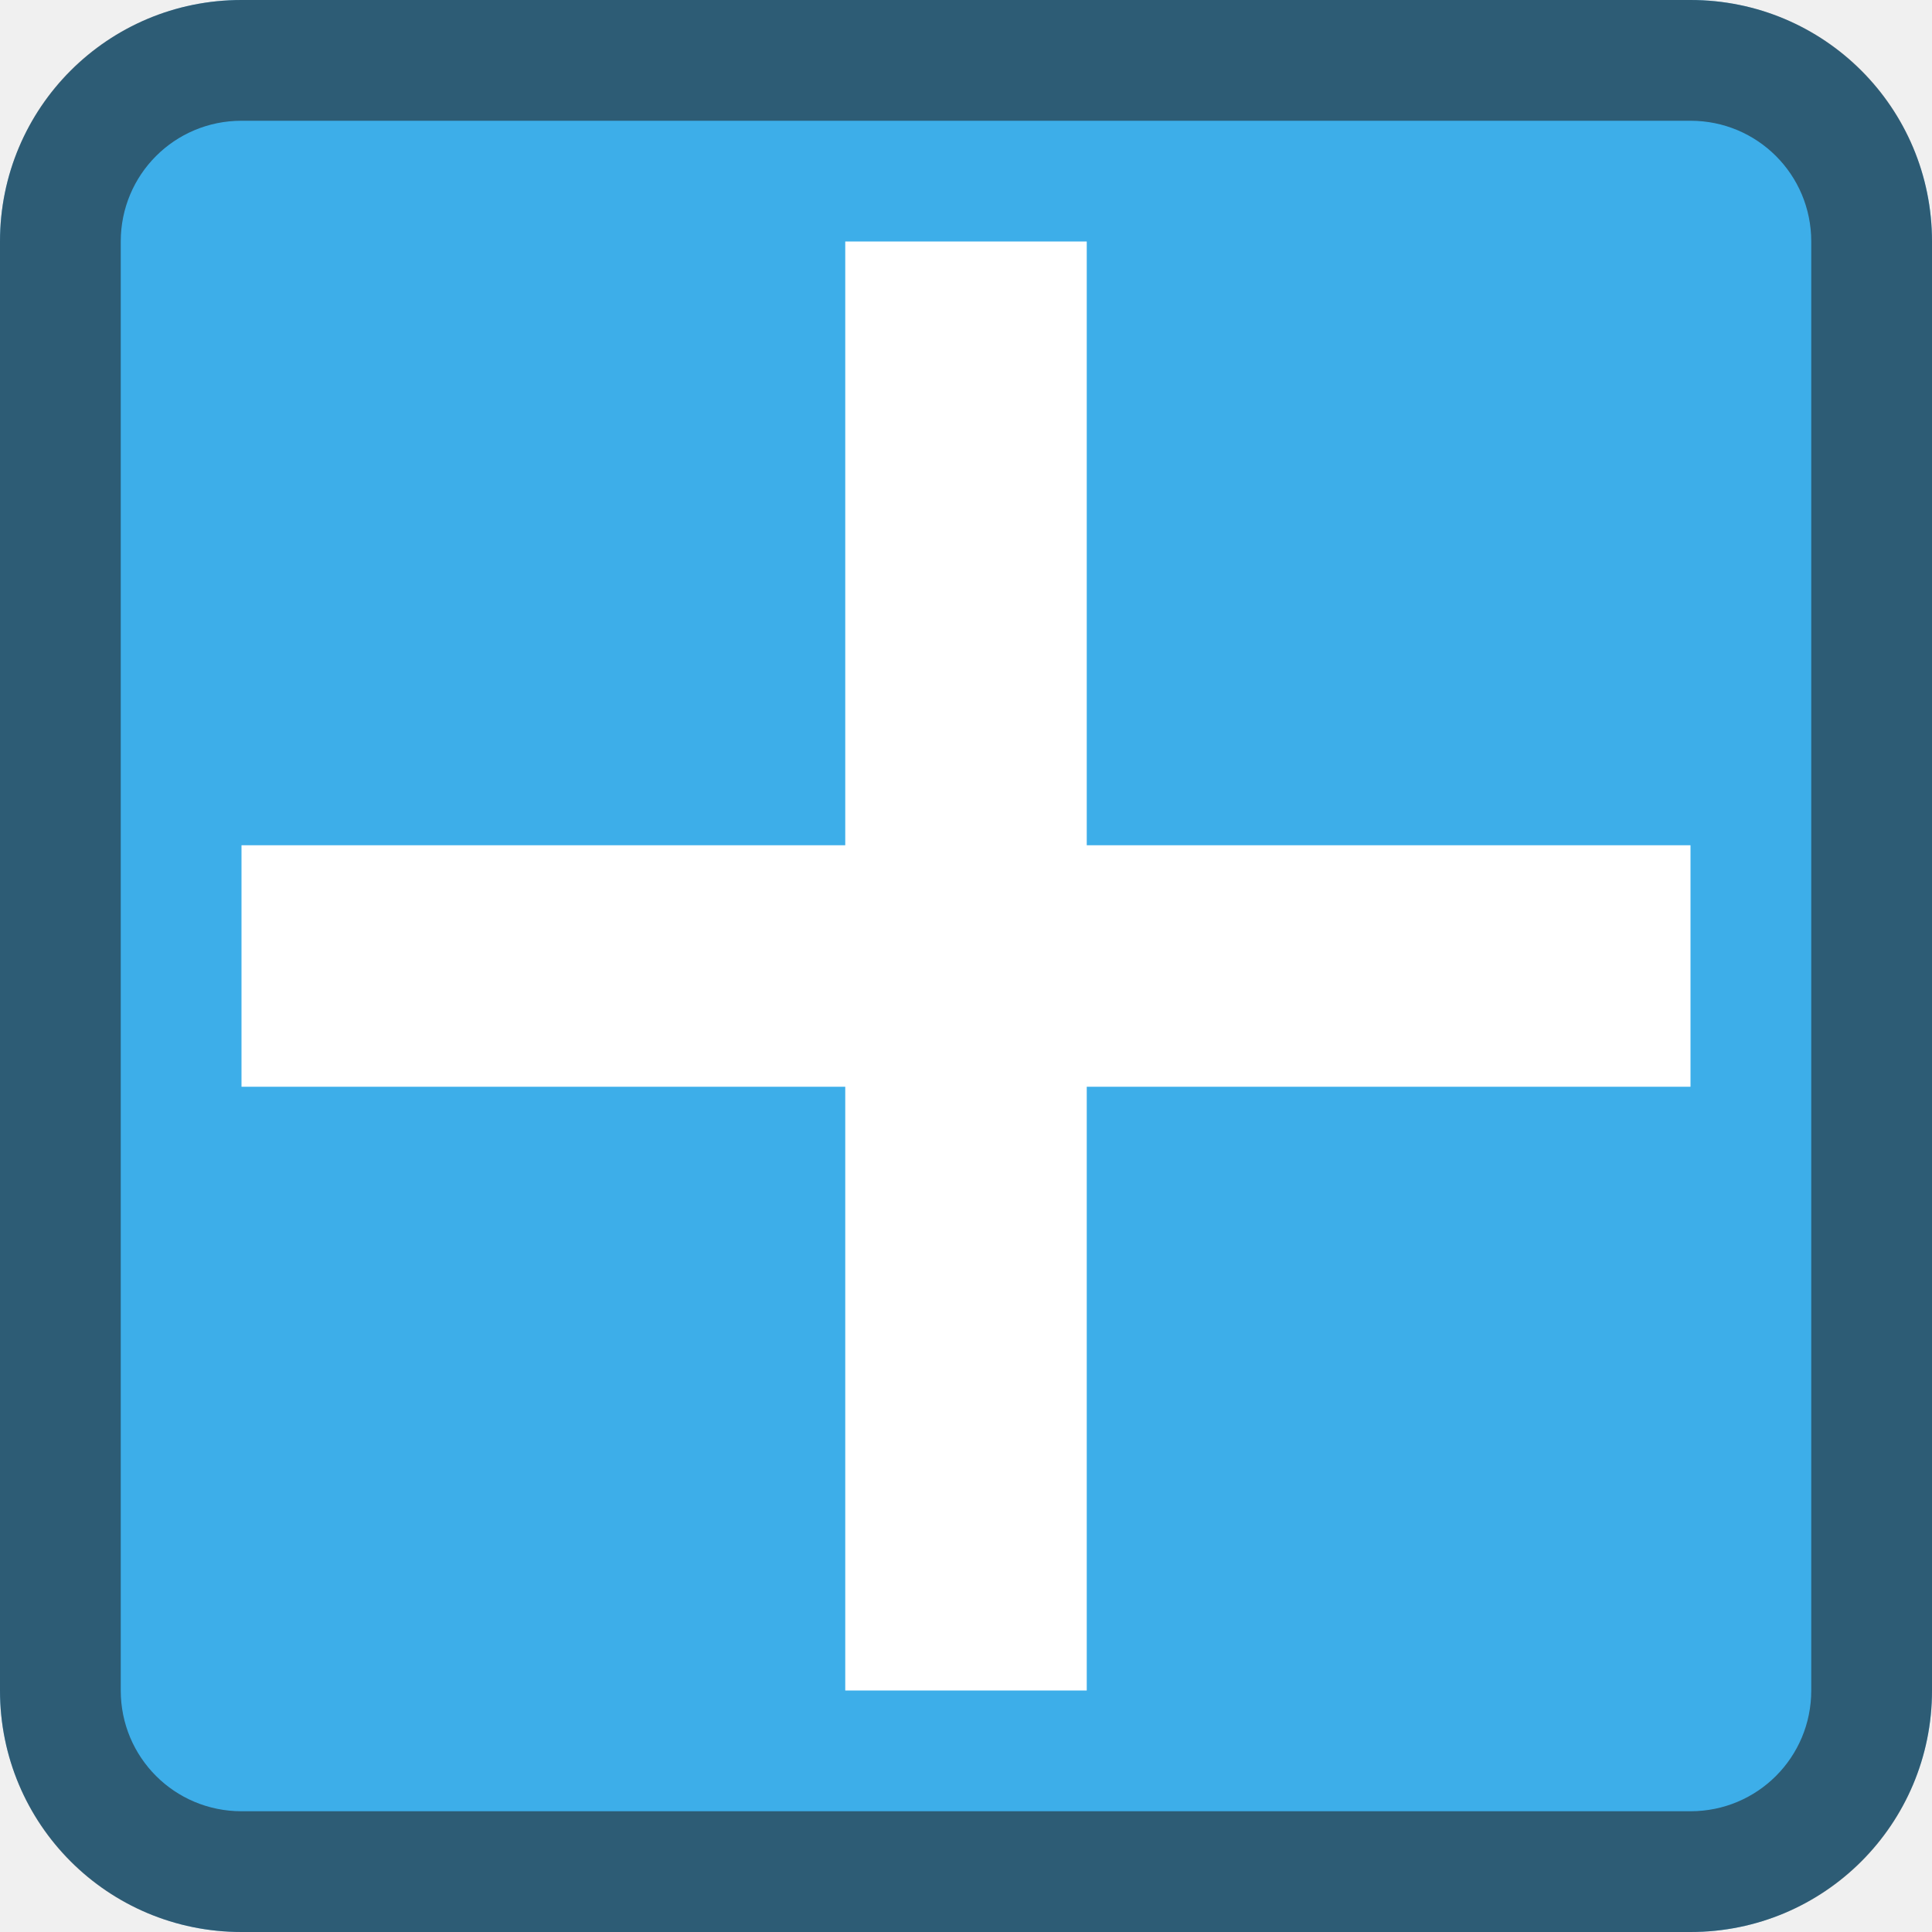
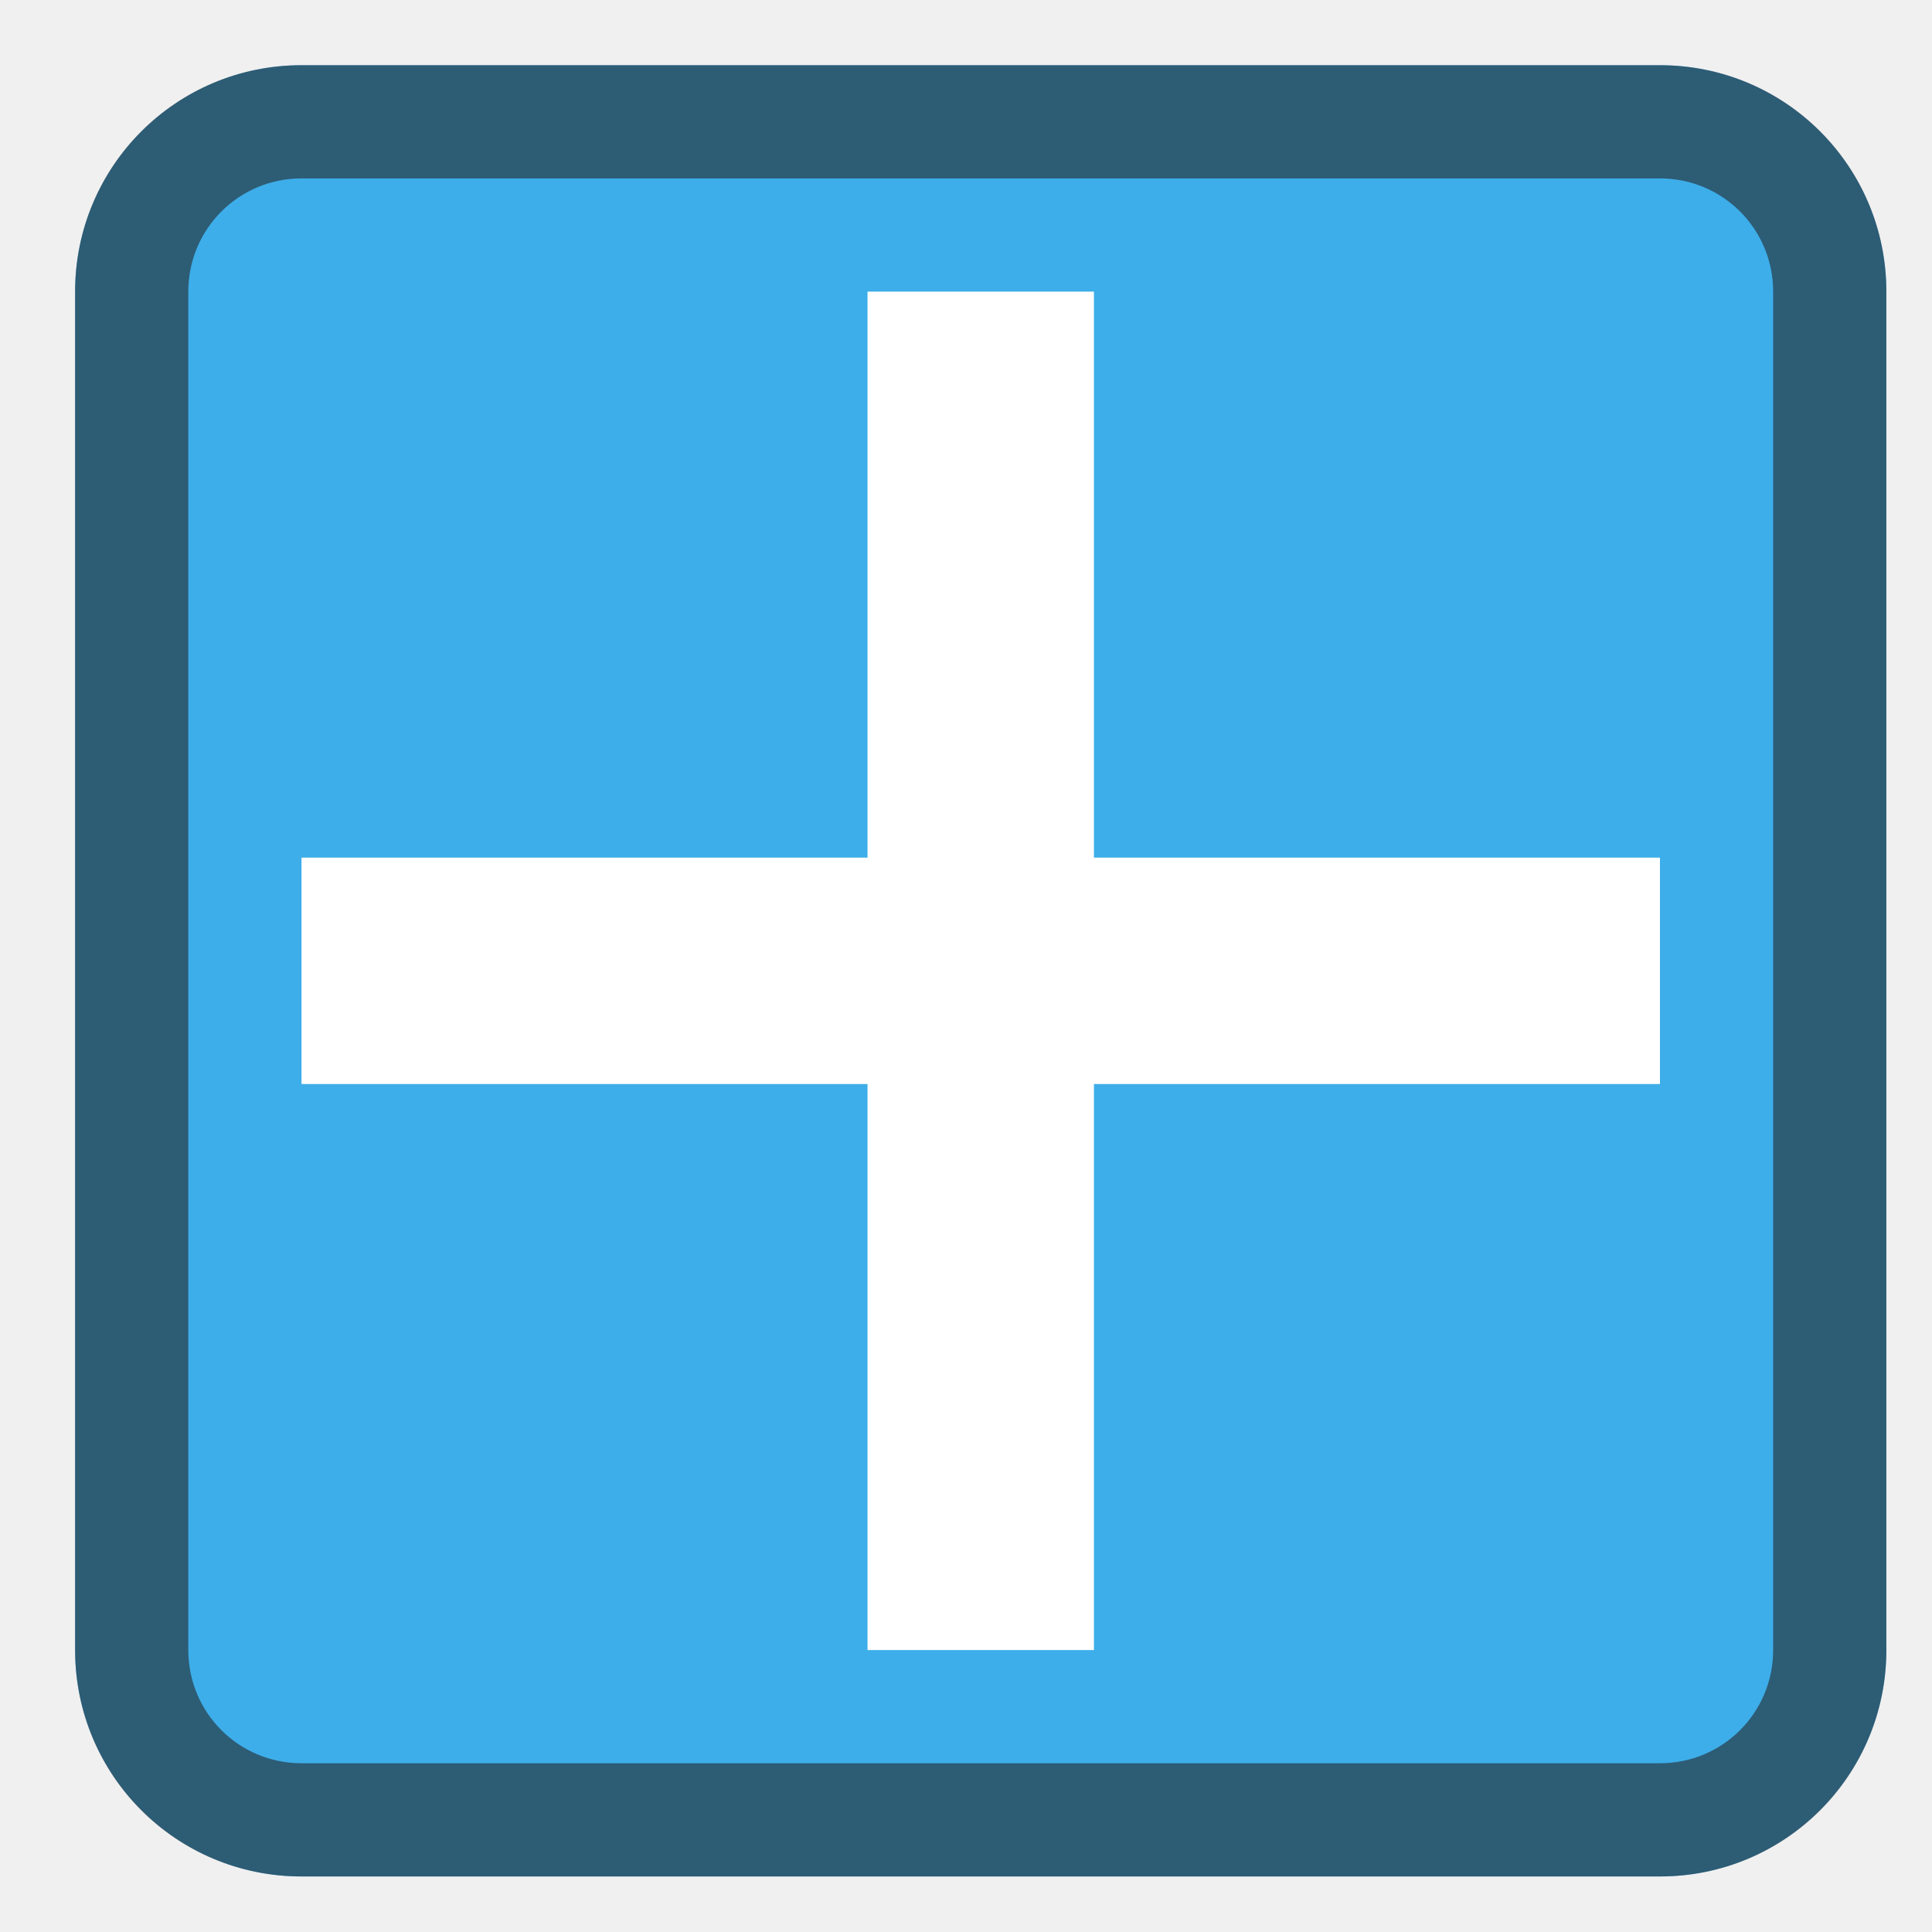
- <svg xmlns="http://www.w3.org/2000/svg" height="16" width="16">
+ <svg xmlns="http://www.w3.org/2000/svg" height="32" width="32" version="1.1" id="svg9">
+   <defs id="defs13" />
  <style type="text/css" id="current-color-scheme">
        .ColorScheme-Highlight {
            color:#3daee9;
        }
        .ColorScheme-Text {
            color:#232629;
        }
    </style>
-   <rect style="fill:currentColor;fill-opacity:1;stroke:none" class="ColorScheme-Highlight" height="16" rx="2" width="16" />
-   <path style="fill:currentColor;fill-opacity:0.6;stroke:none" class="ColorScheme-Text" d="M2 0C.892 0 0 .892 0 2v12c0 1.108.892 2 2 2h12c1.108 0 2-.892 2-2V2c0-1.108-.892-2-2-2zm0 1h12c.554 0 1 .446 1 1v12c0 .554-.446 1-1 1H2c-.554 0-1-.446-1-1V2c0-.554.446-1 1-1z" />
-   <path d="M7 2v5H2v2h5v5h2V9h5V7H9V2z" fill="#fff" />
+   <g id="g833" transform="matrix(1.875,0,0,1.875,1.243952,1.080068)">
+     <rect style="fill:currentColor;fill-opacity:1;stroke:none" class="ColorScheme-Highlight" height="16" rx="2" width="16" id="rect3" x="0" y="0" />
+     <path style="fill:currentColor;fill-opacity:0.6;stroke:none" class="ColorScheme-Text" d="M 2,0 C 0.892,0 0,0.892 0,2 v 12 c 0,1.108 0.892,2 2,2 h 12 c 1.108,0 2,-0.892 2,-2 V 2 C 16,0.892 15.108,0 14,0 Z m 0,1 h 12 c 0.554,0 1,0.446 1,1 v 12 c 0,0.554 -0.446,1 -1,1 H 2 C 1.446,15 1,14.554 1,14 V 2 C 1,1.446 1.446,1 2,1 Z" id="path5" />
+     <path d="M 7,2 V 7 H 2 v 2 h 5 v 5 H 9 V 9 h 5 V 7 H 9 V 2 Z" fill="#ffffff" id="path7" />
+   </g>
</svg>
